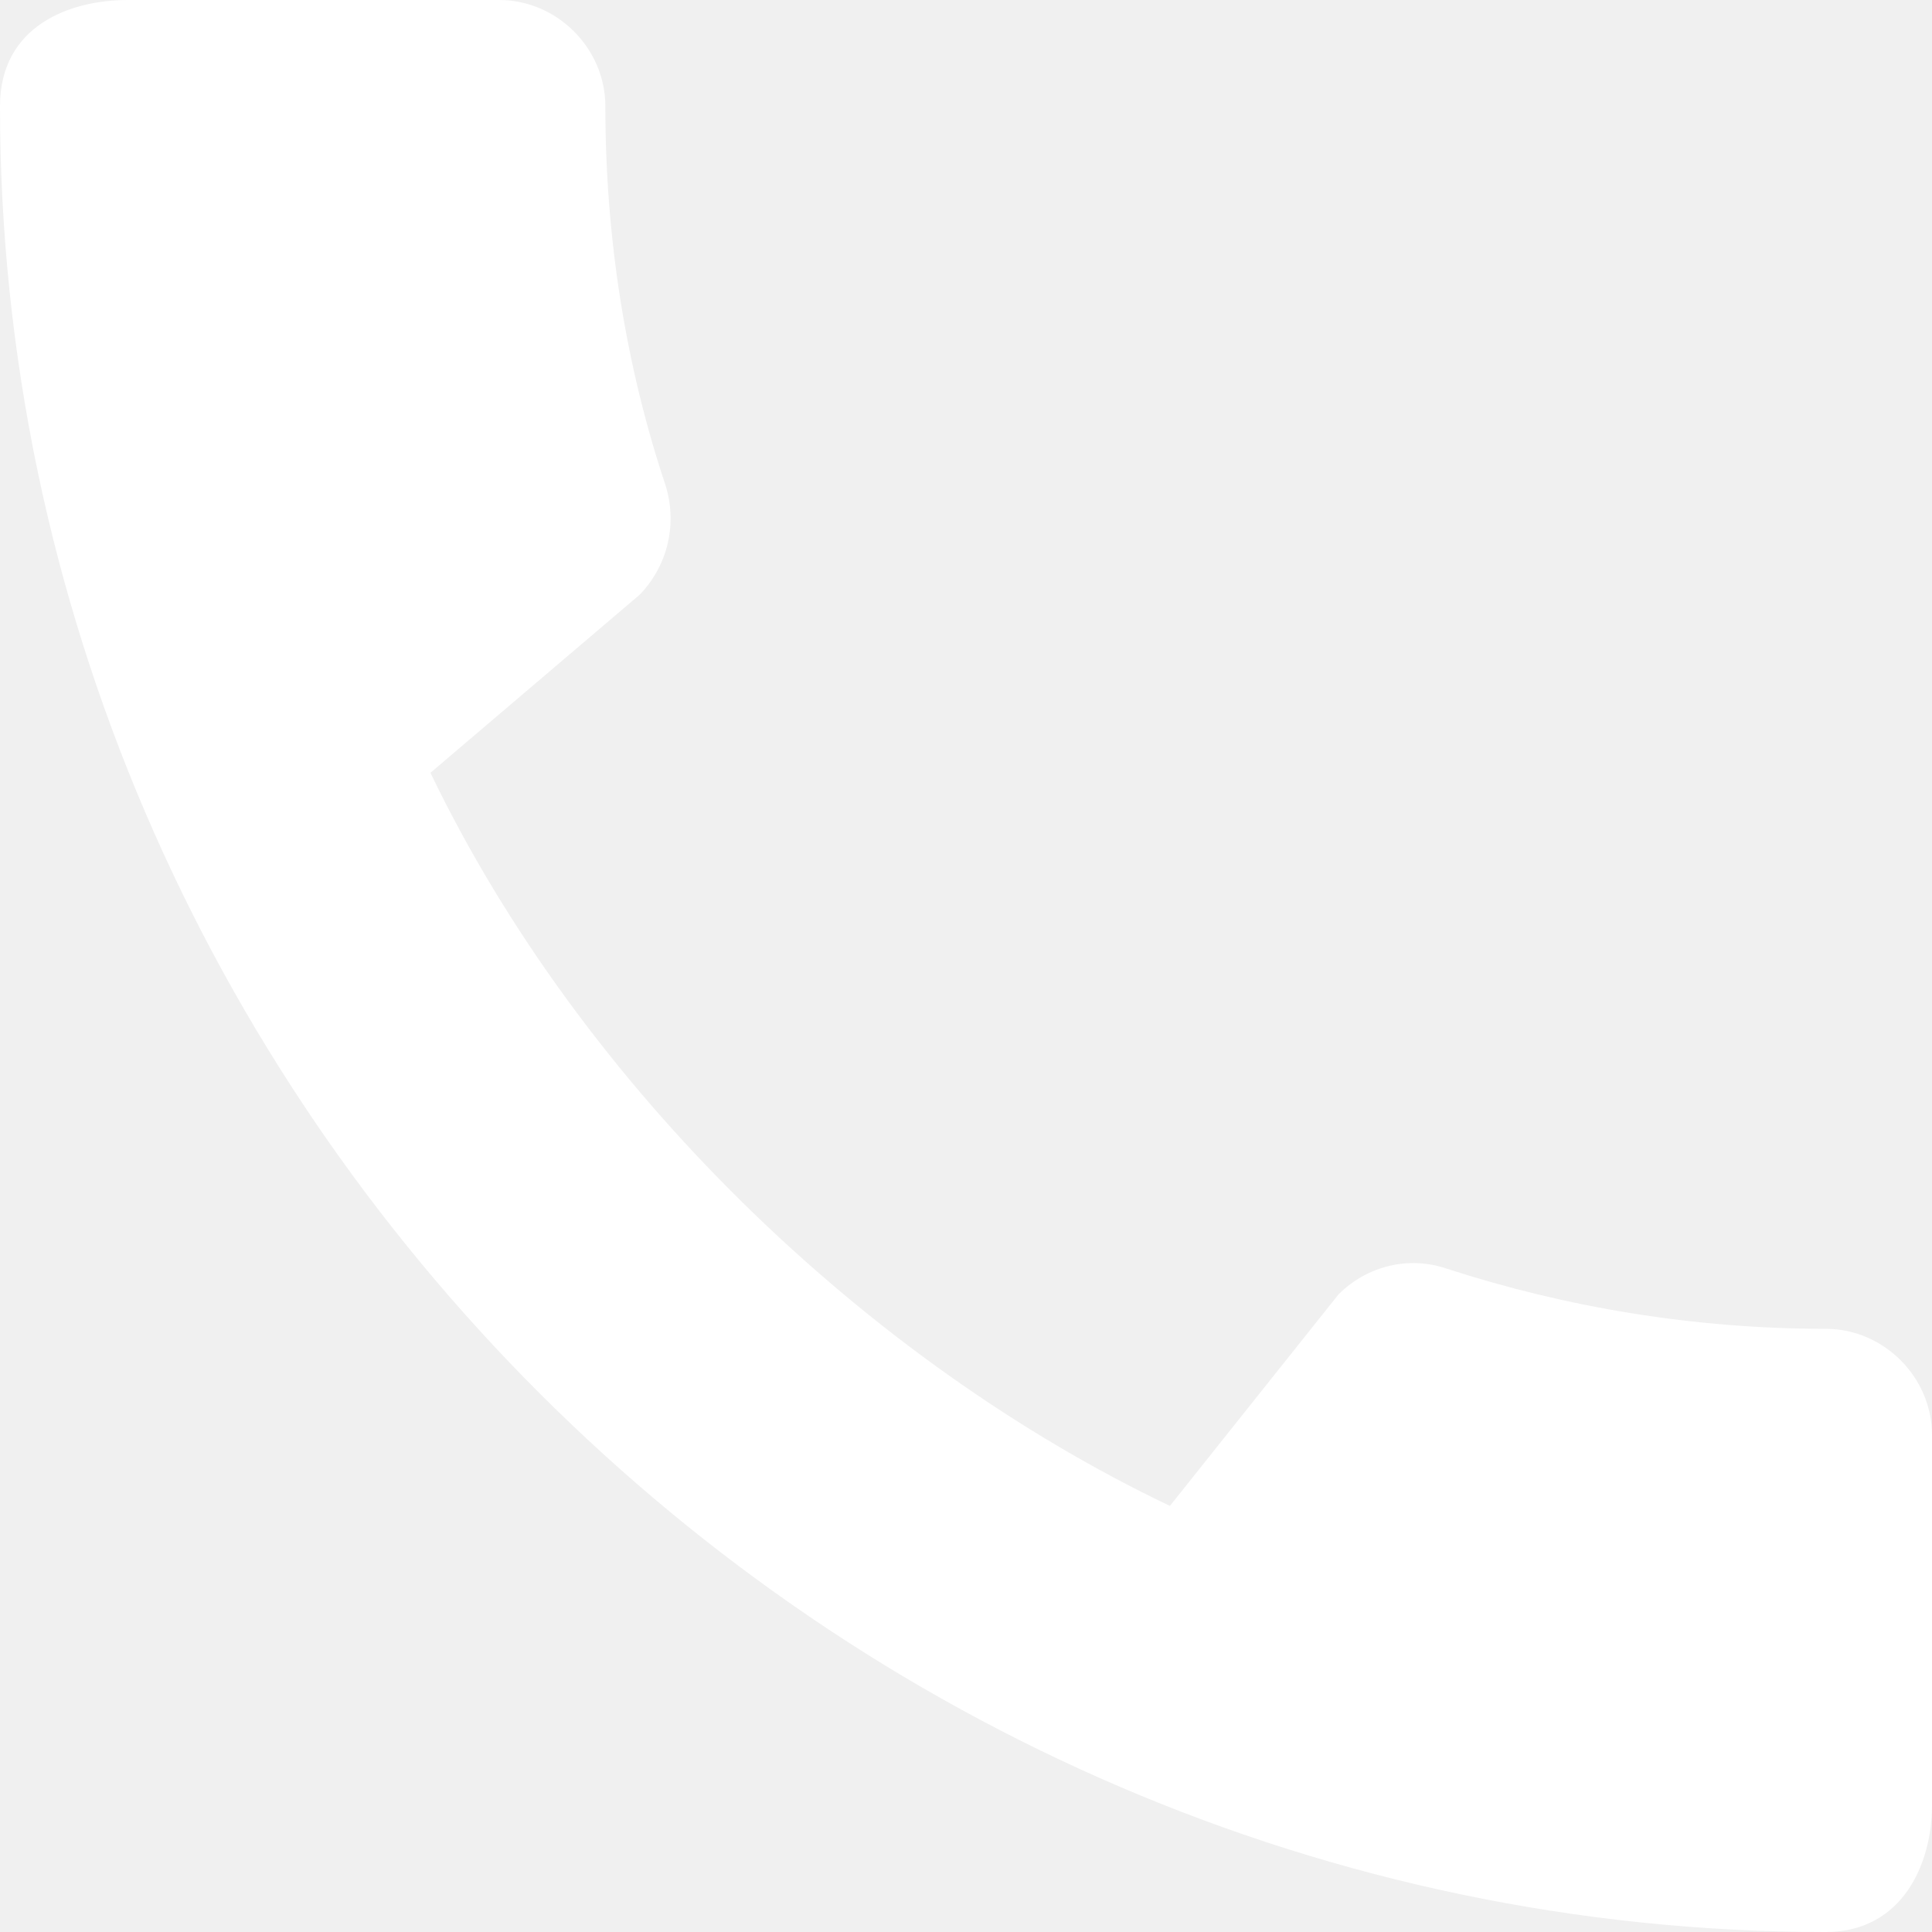
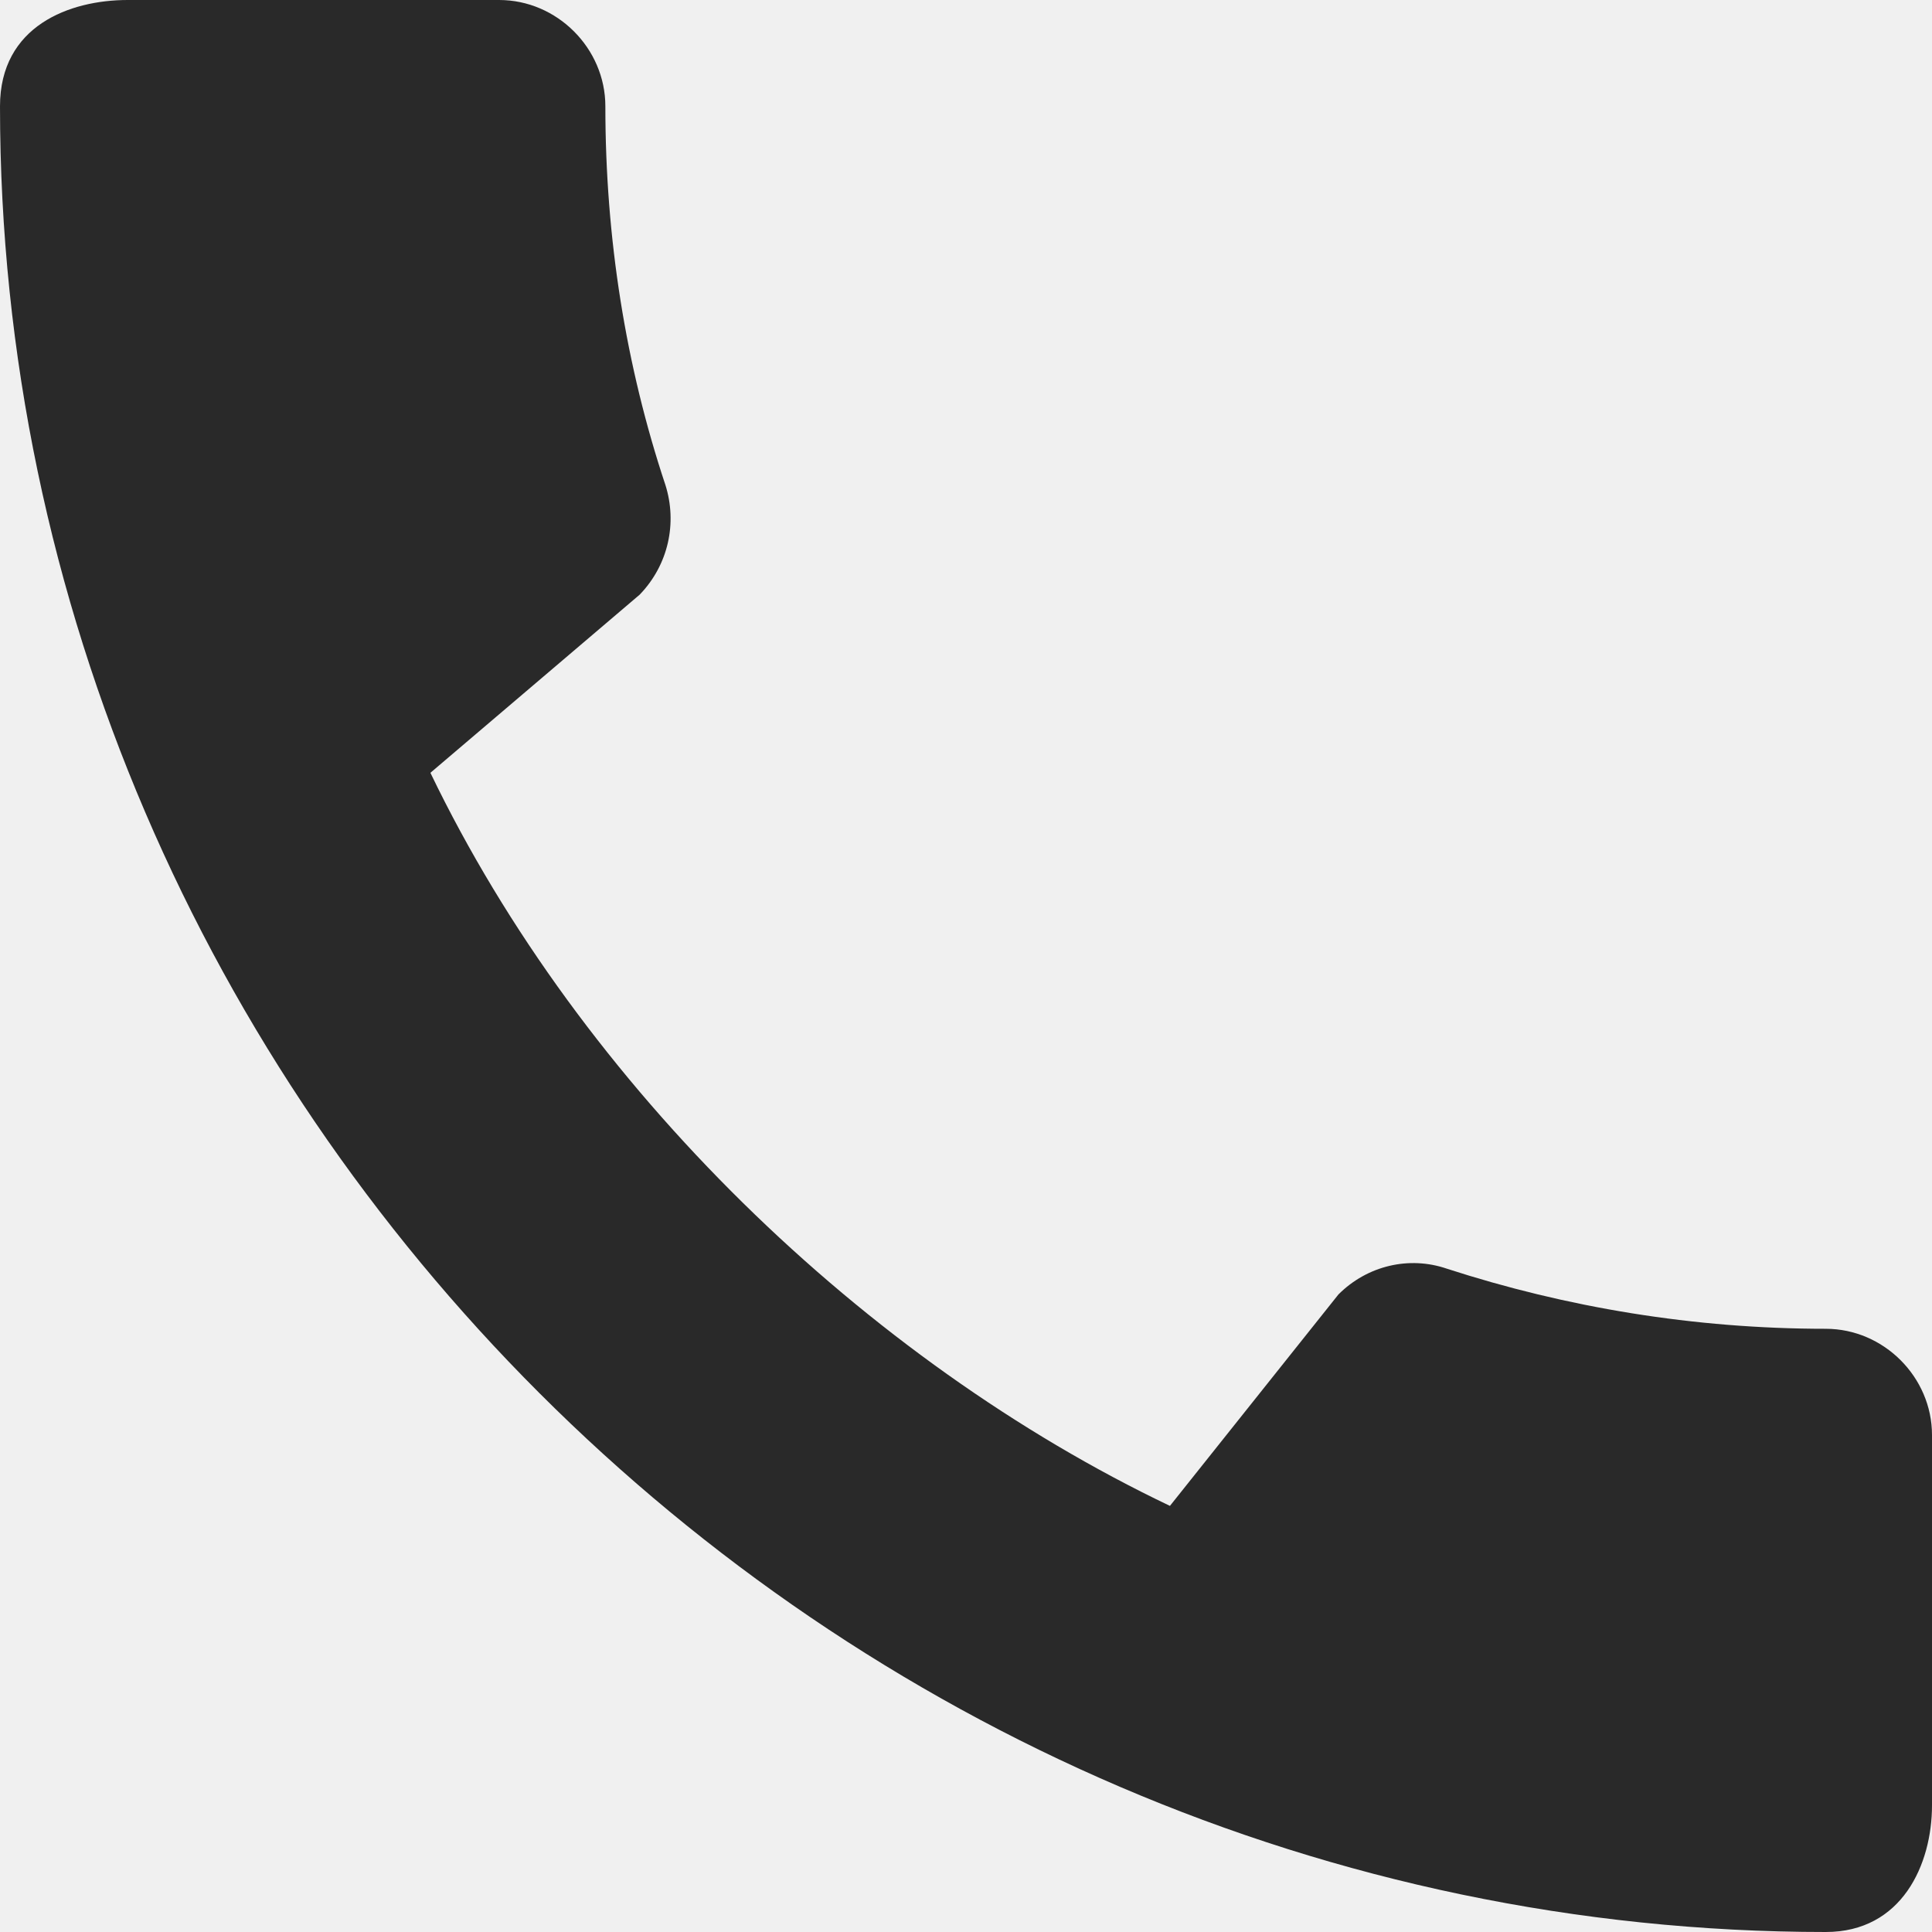
- <svg xmlns="http://www.w3.org/2000/svg" width="24" height="24" viewBox="0 0 24 24" fill="none">
-   <path d="M22.68 16.507C21.04 16.507 19.453 16.24 17.973 15.76C17.507 15.6 16.987 15.72 16.627 16.08L14.533 18.707C10.76 16.907 7.227 13.507 5.347 9.6L7.947 7.387C8.307 7.013 8.413 6.493 8.267 6.027C7.773 4.547 7.52 2.96 7.52 1.32C7.52 0.6 6.92 0 6.2 0H1.587C0.867 0 0 0.32 0 1.32C0 13.707 10.307 24 22.68 24C23.627 24 24 23.16 24 22.427V17.827C24 17.107 23.4 16.507 22.68 16.507Z" fill="white" />
+ <svg xmlns="http://www.w3.org/2000/svg" width="18" height="18" viewBox="0 0 18 18" fill="none">
+   <path d="M17.01 12.38C15.78 12.38 14.59 12.18 13.48 11.82C13.13 11.7 12.74 11.79 12.47 12.06L10.9 14.03C8.07 12.68 5.42 10.13 4.01 7.2L5.96 5.54C6.23 5.26 6.31 4.87 6.2 4.52C5.83 3.41 5.64 2.22 5.64 0.99C5.64 0.45 5.19 0 4.65 0H1.19C0.65 0 0 0.24 0 0.99C0 10.28 7.73 18 17.01 18C17.72 18 18 17.37 18 16.82V13.37C18 12.83 17.55 12.38 17.01 12.38Z" fill="#292929" />
</svg>
